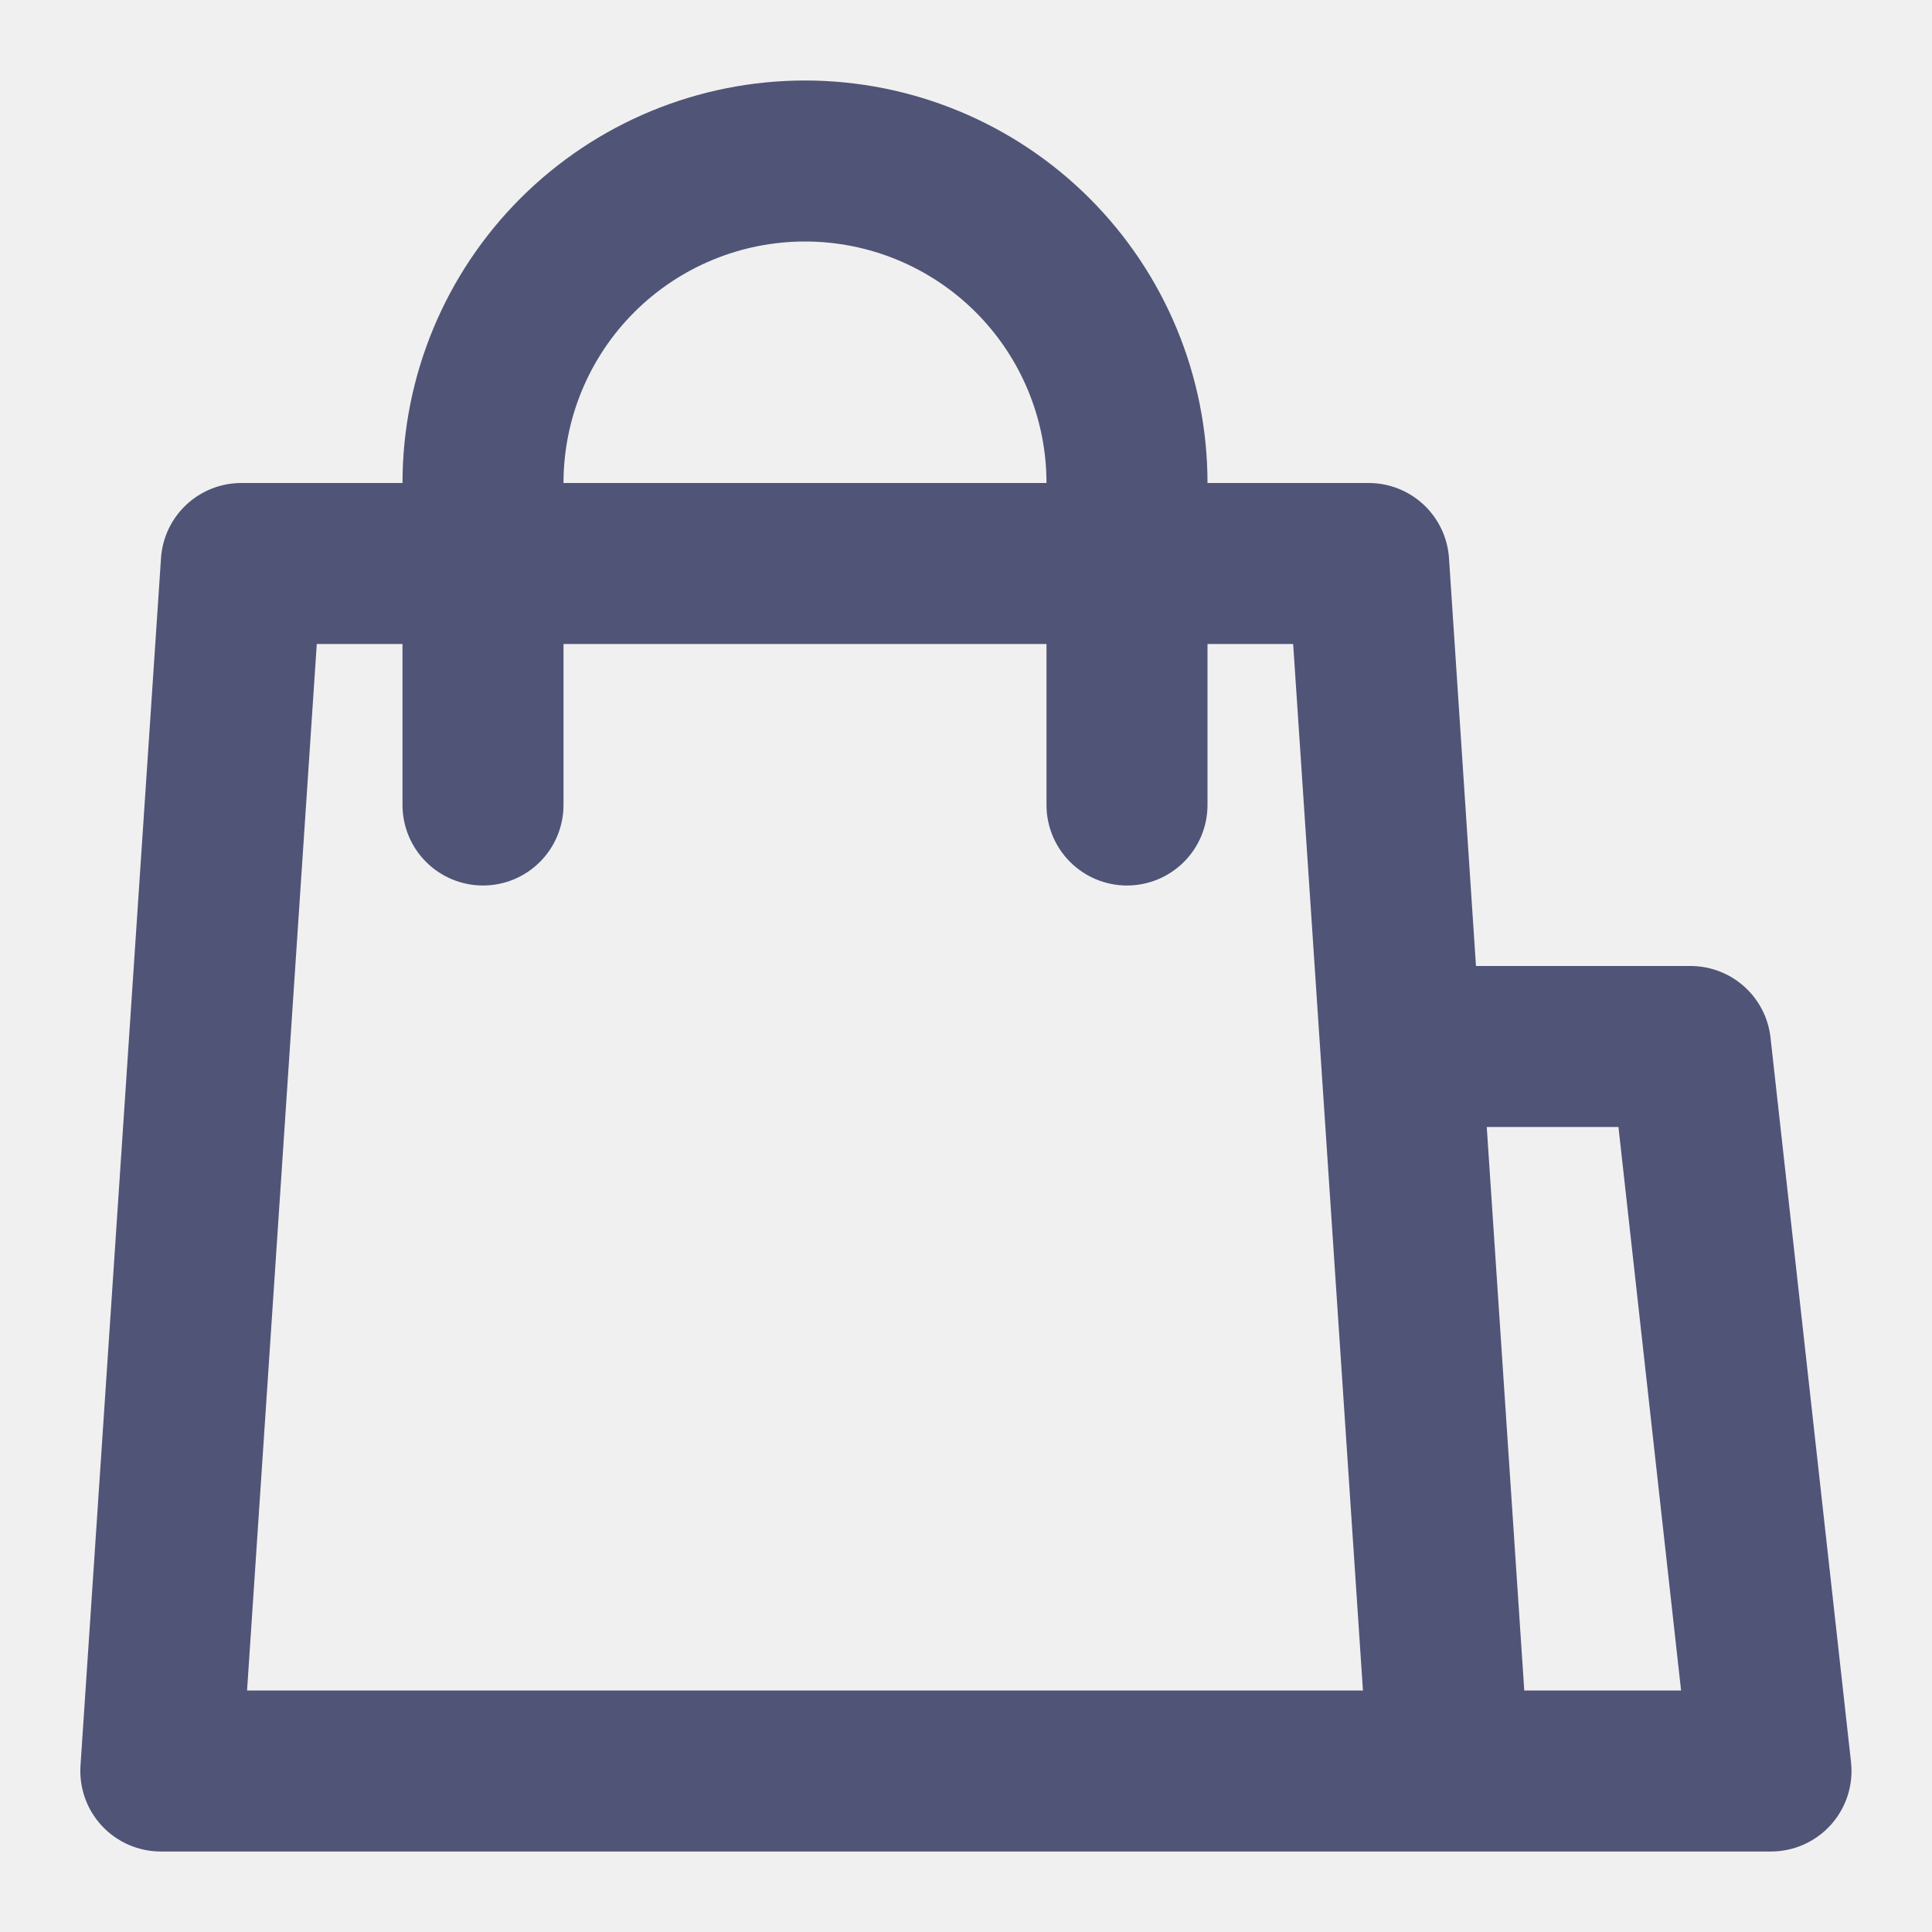
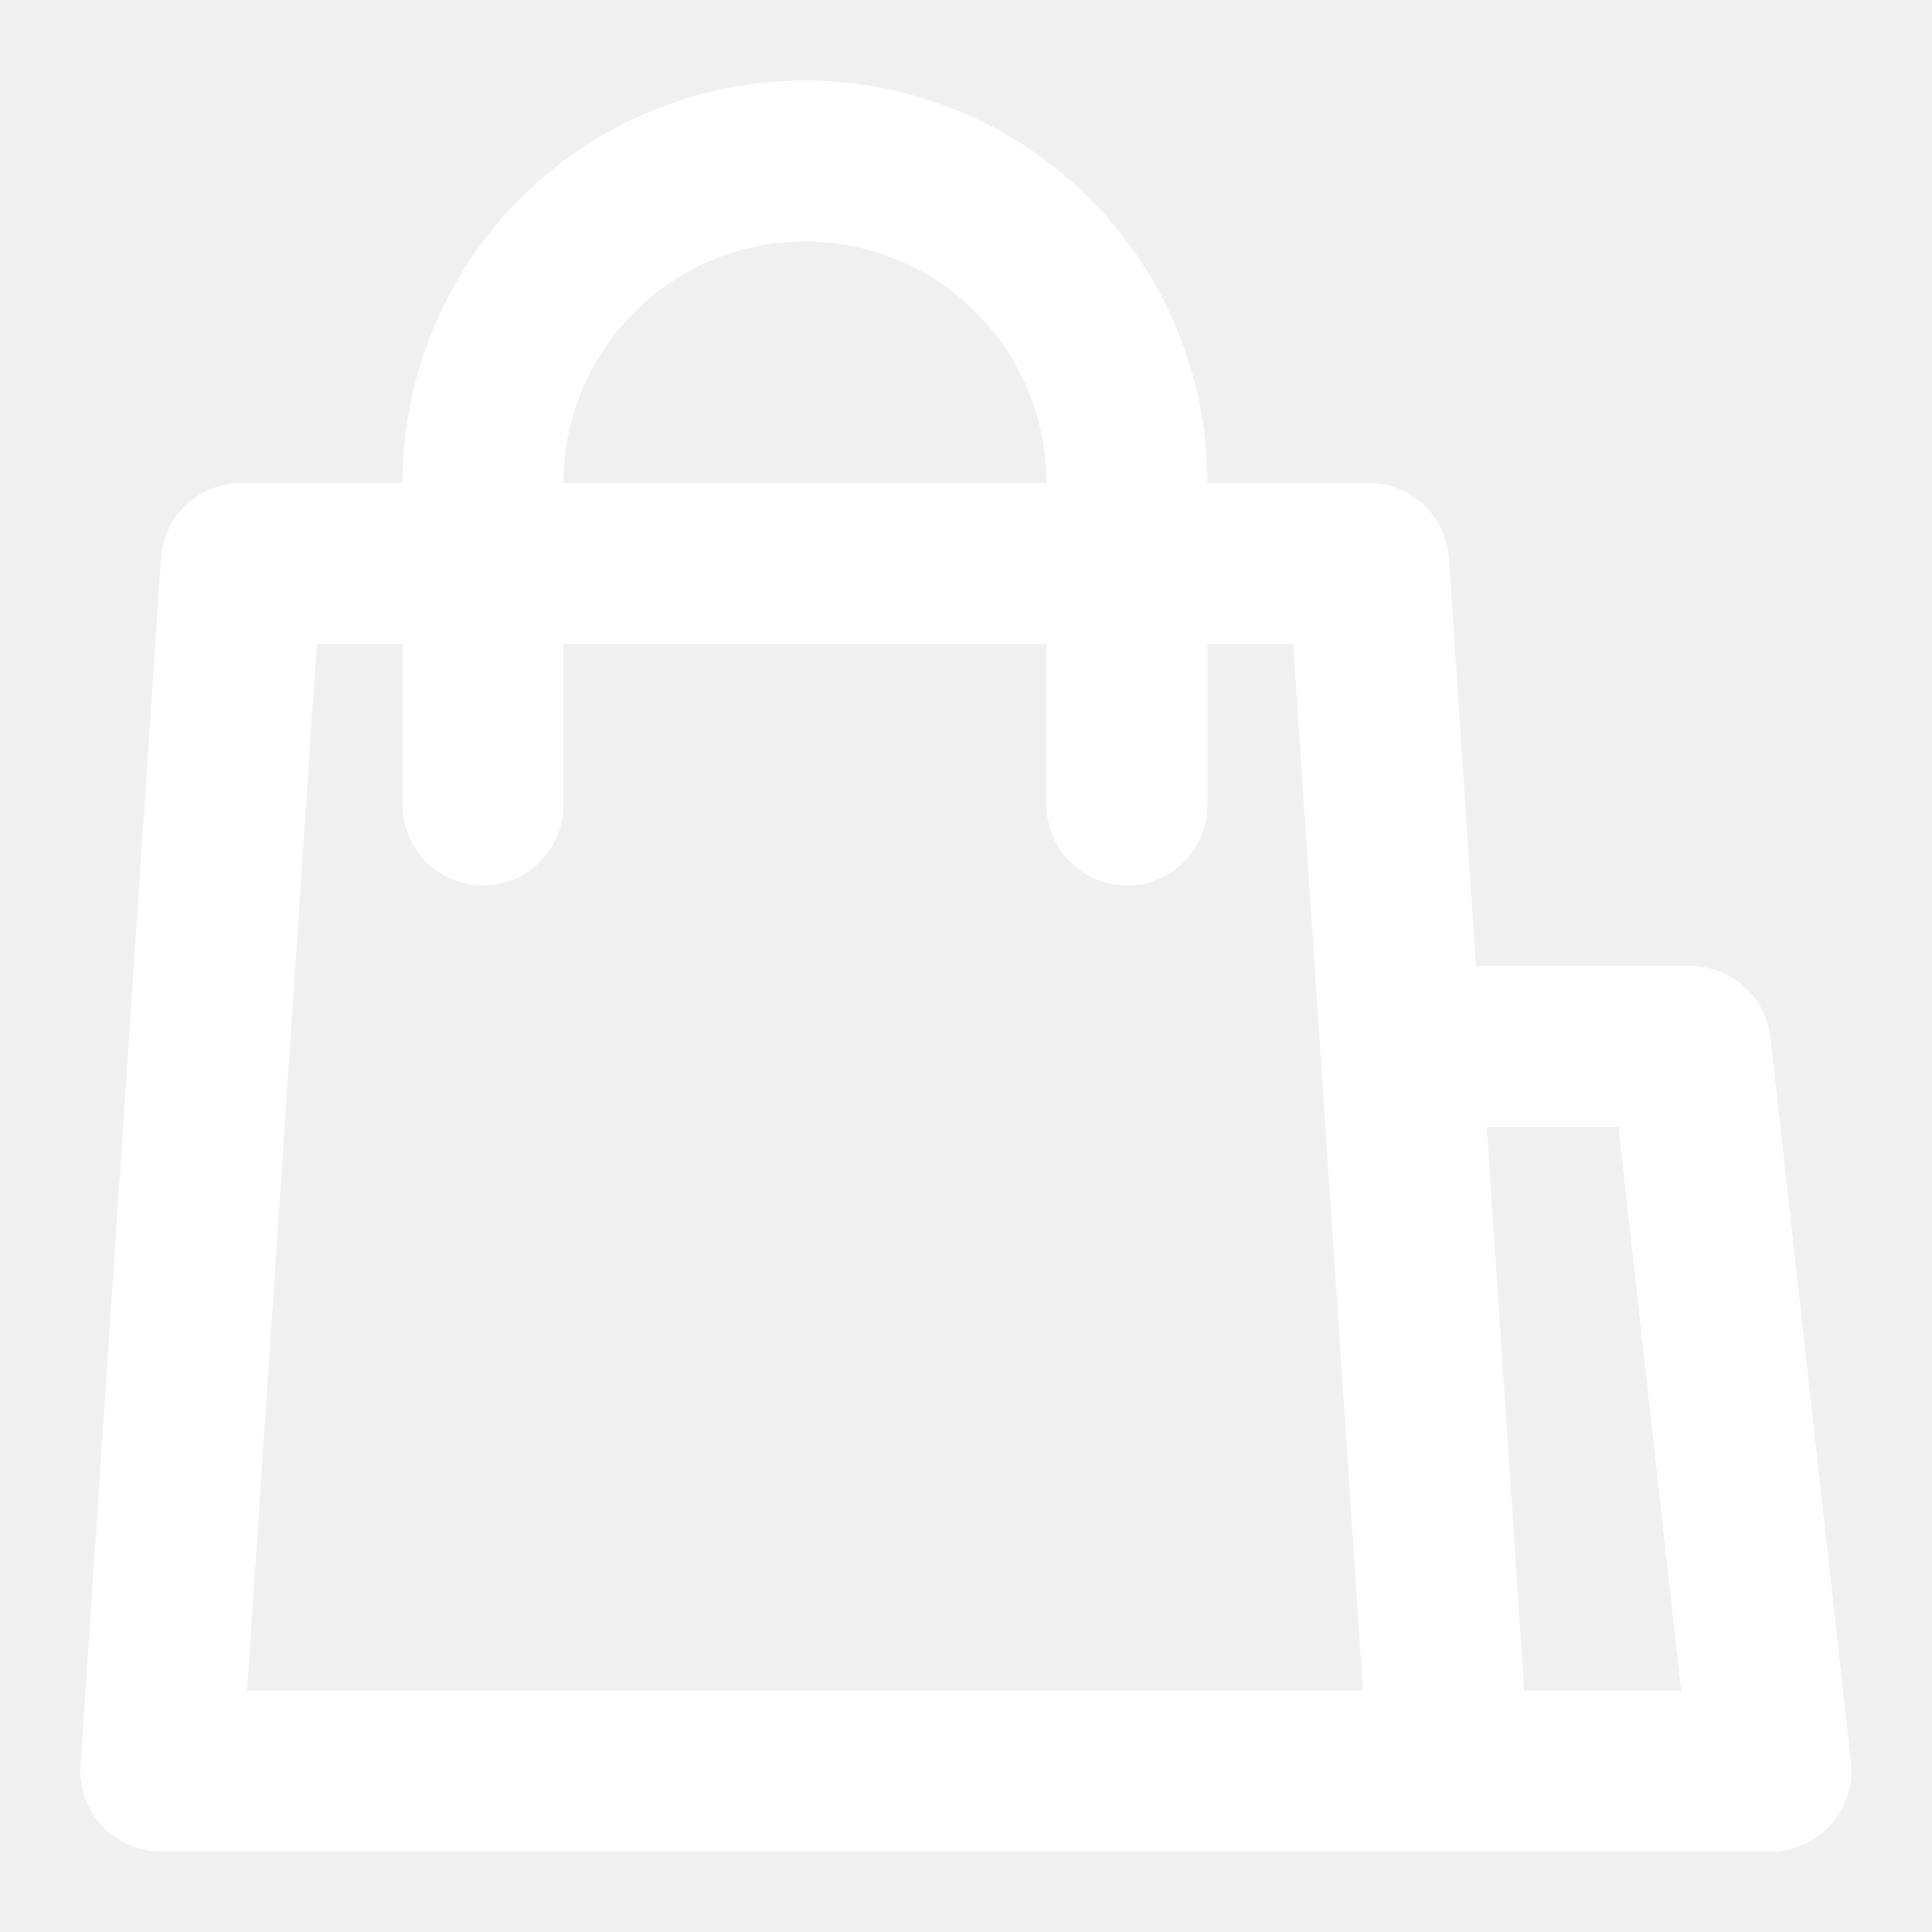
<svg xmlns="http://www.w3.org/2000/svg" width="800" height="800" viewBox="0 0 800 800" fill="none">
-   <path d="M700 400H611.167L600 231.133C599.441 222.679 595.684 214.756 589.492 208.973C583.3 203.19 575.139 199.981 566.667 200H500C500 155.797 482.441 113.405 451.185 82.149C419.928 50.893 377.536 33.333 333.333 33.333C289.131 33.333 246.738 50.893 215.482 82.149C184.226 113.405 166.667 155.797 166.667 200H100C91.528 199.981 83.366 203.19 77.175 208.973C70.983 214.756 67.226 222.679 66.667 231.133L33.333 731.133C33.032 735.692 33.671 740.264 35.21 744.566C36.75 748.868 39.157 752.807 42.283 756.139C45.409 759.471 49.187 762.125 53.381 763.936C57.576 765.747 62.098 766.677 66.667 766.667H733.333C738.02 766.667 742.655 765.679 746.934 763.767C751.213 761.855 755.041 759.062 758.168 755.57C761.294 752.079 763.65 747.967 765.08 743.503C766.51 739.04 766.982 734.325 766.467 729.667L733.133 429.667C732.231 421.51 728.351 413.974 722.238 408.5C716.124 403.026 708.206 399.999 700 400ZM333.333 100C359.855 100 385.29 110.536 404.044 129.289C422.798 148.043 433.333 173.478 433.333 200H233.333C233.333 173.478 243.869 148.043 262.623 129.289C281.376 110.536 306.812 100 333.333 100ZM102.3 700L131.167 266.667H166.667V333.333C166.667 342.174 170.179 350.652 176.43 356.903C182.681 363.155 191.16 366.667 200 366.667C208.841 366.667 217.319 363.155 223.57 356.903C229.822 350.652 233.333 342.174 233.333 333.333V266.667H433.333V333.333C433.333 342.174 436.845 350.652 443.097 356.903C449.348 363.155 457.826 366.667 466.667 366.667C475.507 366.667 483.986 363.155 490.237 356.903C496.488 350.652 500 342.174 500 333.333V266.667H535.467L564.367 700H102.3ZM631.167 700L615.633 466.667H670.167L696.1 700H631.167Z" fill="#505477" />
+   <path d="M700 400H611.167L600 231.133C599.441 222.679 595.684 214.756 589.492 208.973C583.3 203.19 575.139 199.981 566.667 200H500C500 155.797 482.441 113.405 451.185 82.149C419.928 50.893 377.536 33.333 333.333 33.333C289.131 33.333 246.738 50.893 215.482 82.149C184.226 113.405 166.667 155.797 166.667 200H100C91.528 199.981 83.366 203.19 77.175 208.973C70.983 214.756 67.226 222.679 66.667 231.133L33.333 731.133C33.032 735.692 33.671 740.264 35.21 744.566C36.75 748.868 39.157 752.807 42.283 756.139C45.409 759.471 49.187 762.125 53.381 763.936C57.576 765.747 62.098 766.677 66.667 766.667H733.333C738.02 766.667 742.655 765.679 746.934 763.767C751.213 761.855 755.041 759.062 758.168 755.57C761.294 752.079 763.65 747.967 765.08 743.503C766.51 739.04 766.982 734.325 766.467 729.667L733.133 429.667C732.231 421.51 728.351 413.974 722.238 408.5C716.124 403.026 708.206 399.999 700 400ZM333.333 100C359.855 100 385.29 110.536 404.044 129.289C422.798 148.043 433.333 173.478 433.333 200H233.333C233.333 173.478 243.869 148.043 262.623 129.289C281.376 110.536 306.812 100 333.333 100ZM102.3 700L131.167 266.667H166.667V333.333C166.667 342.174 170.179 350.652 176.43 356.903C182.681 363.155 191.16 366.667 200 366.667C208.841 366.667 217.319 363.155 223.57 356.903C229.822 350.652 233.333 342.174 233.333 333.333V266.667H433.333V333.333C433.333 342.174 436.845 350.652 443.097 356.903C449.348 363.155 457.826 366.667 466.667 366.667C475.507 366.667 483.986 363.155 490.237 356.903C496.488 350.652 500 342.174 500 333.333V266.667H535.467L564.367 700H102.3ZM631.167 700L615.633 466.667H670.167L696.1 700H631.167Z" fill="#ffffff" />
</svg>
